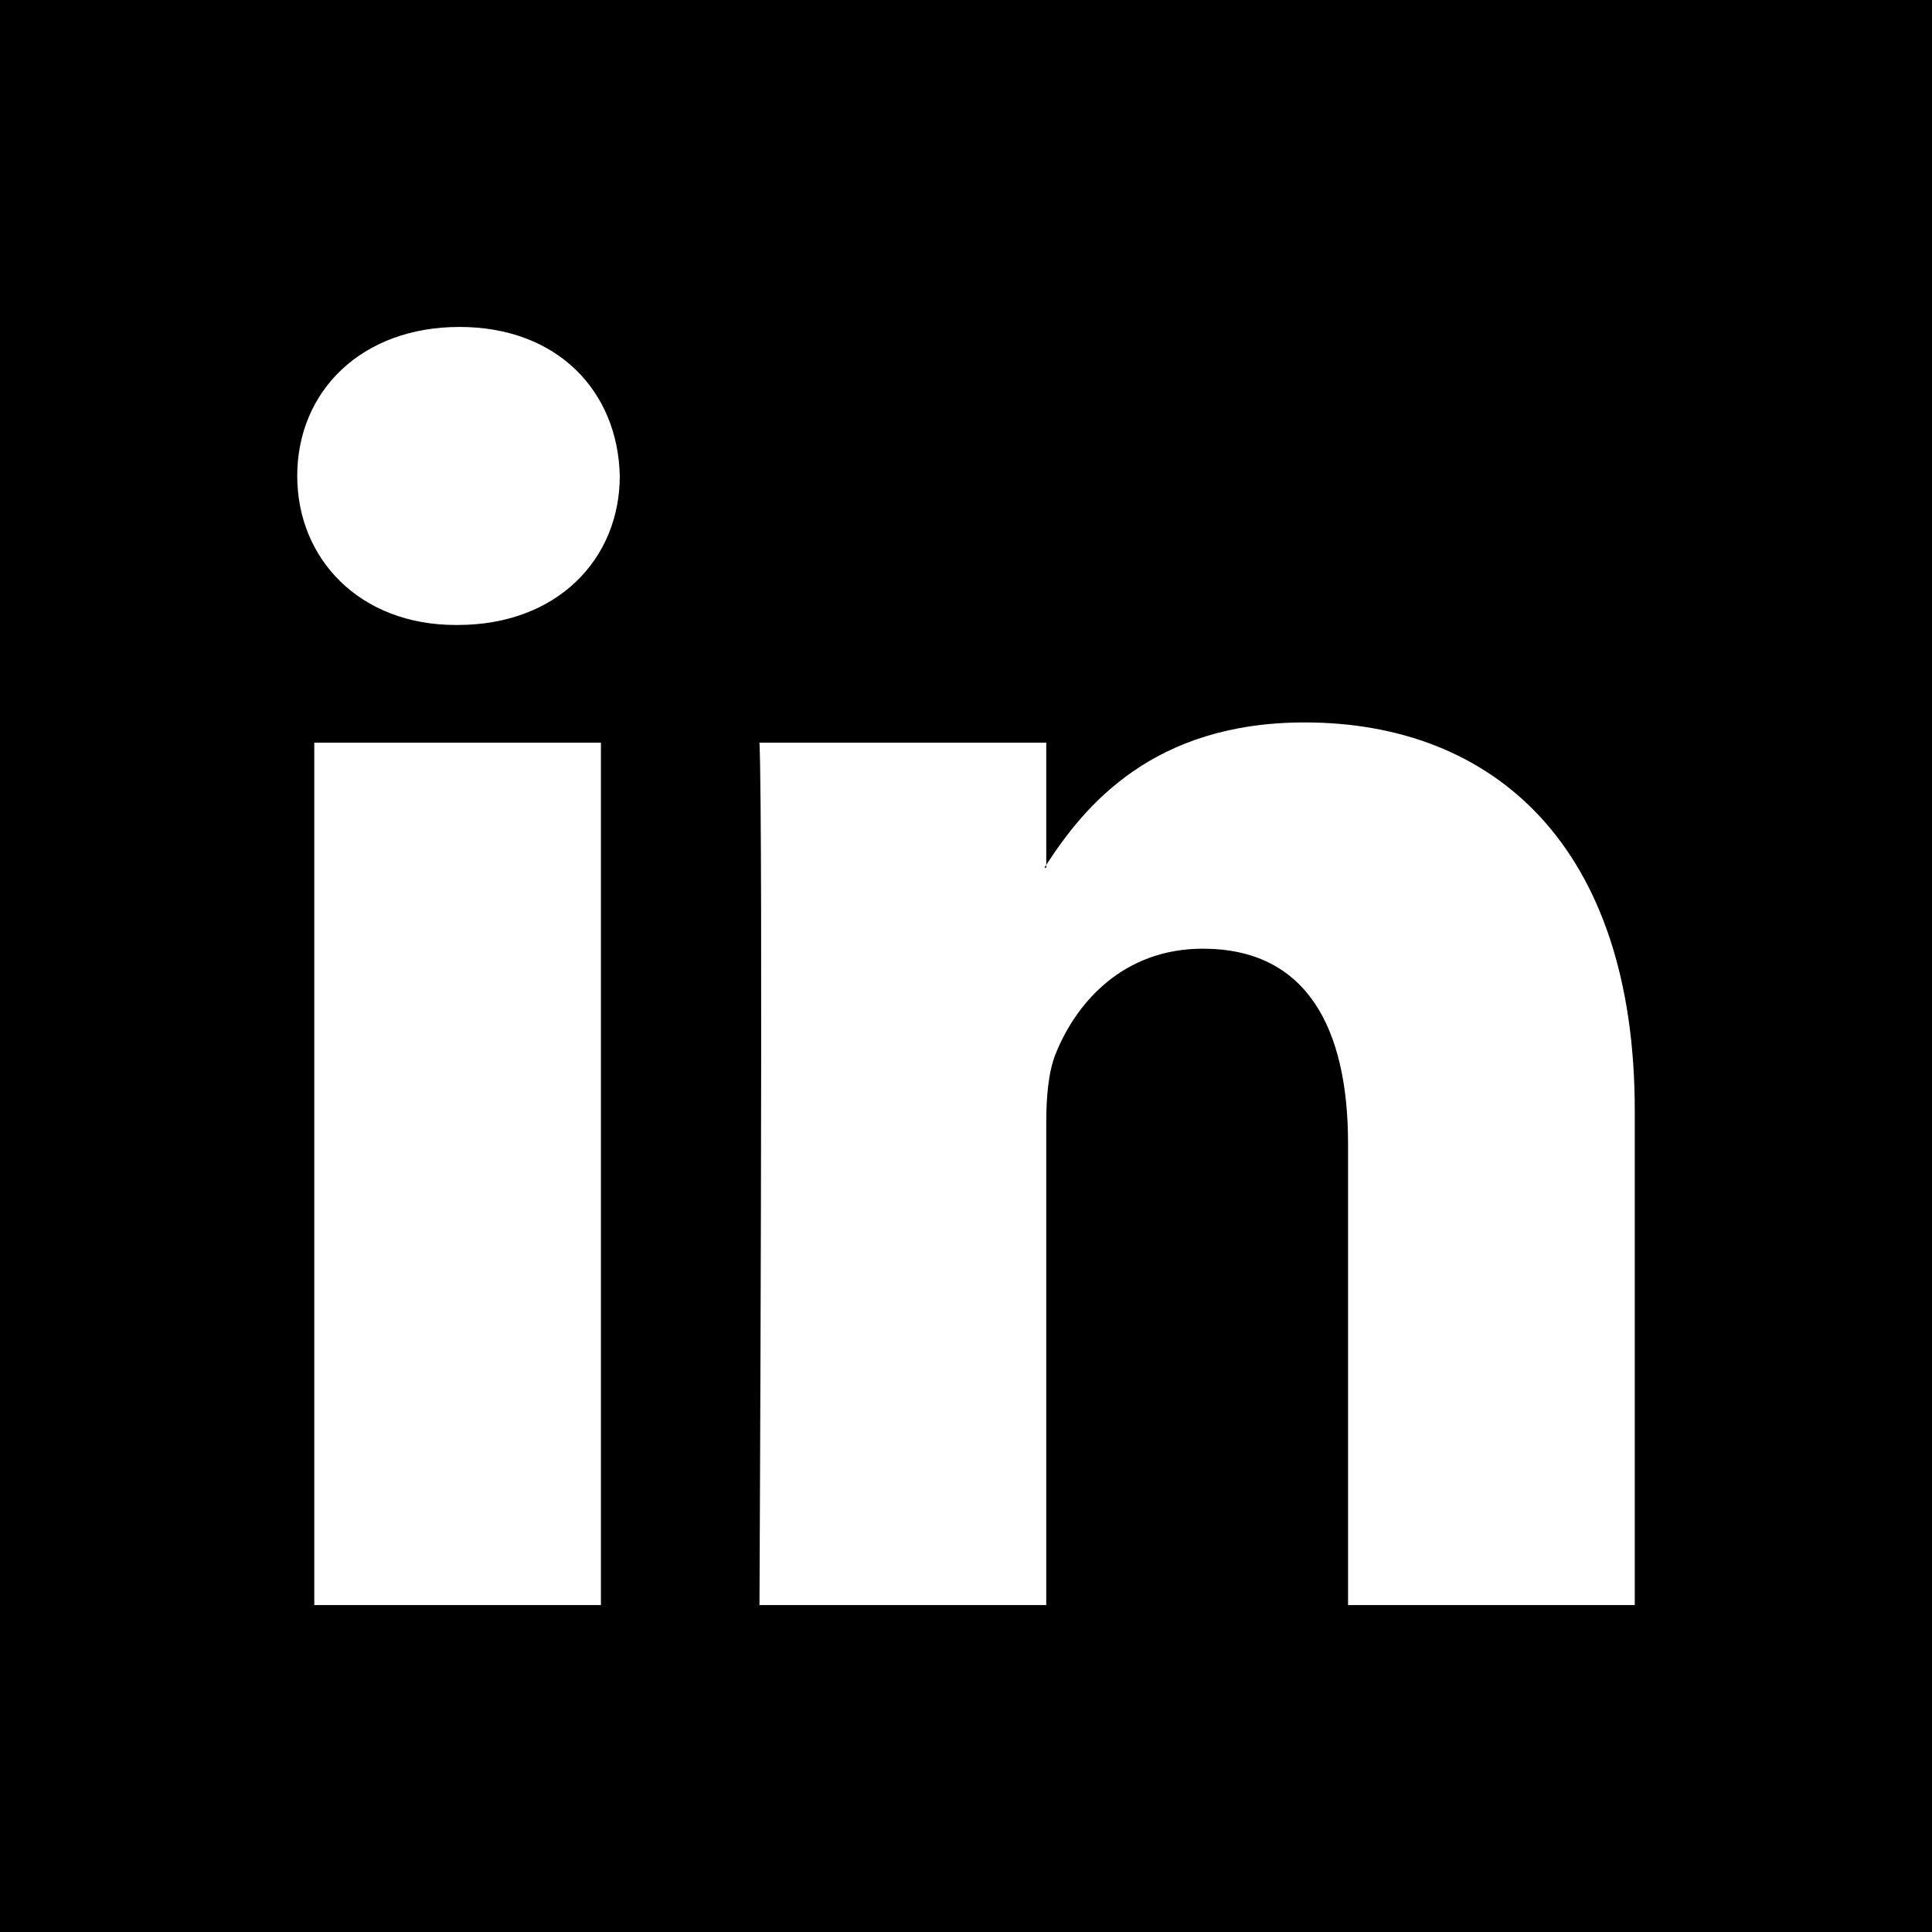
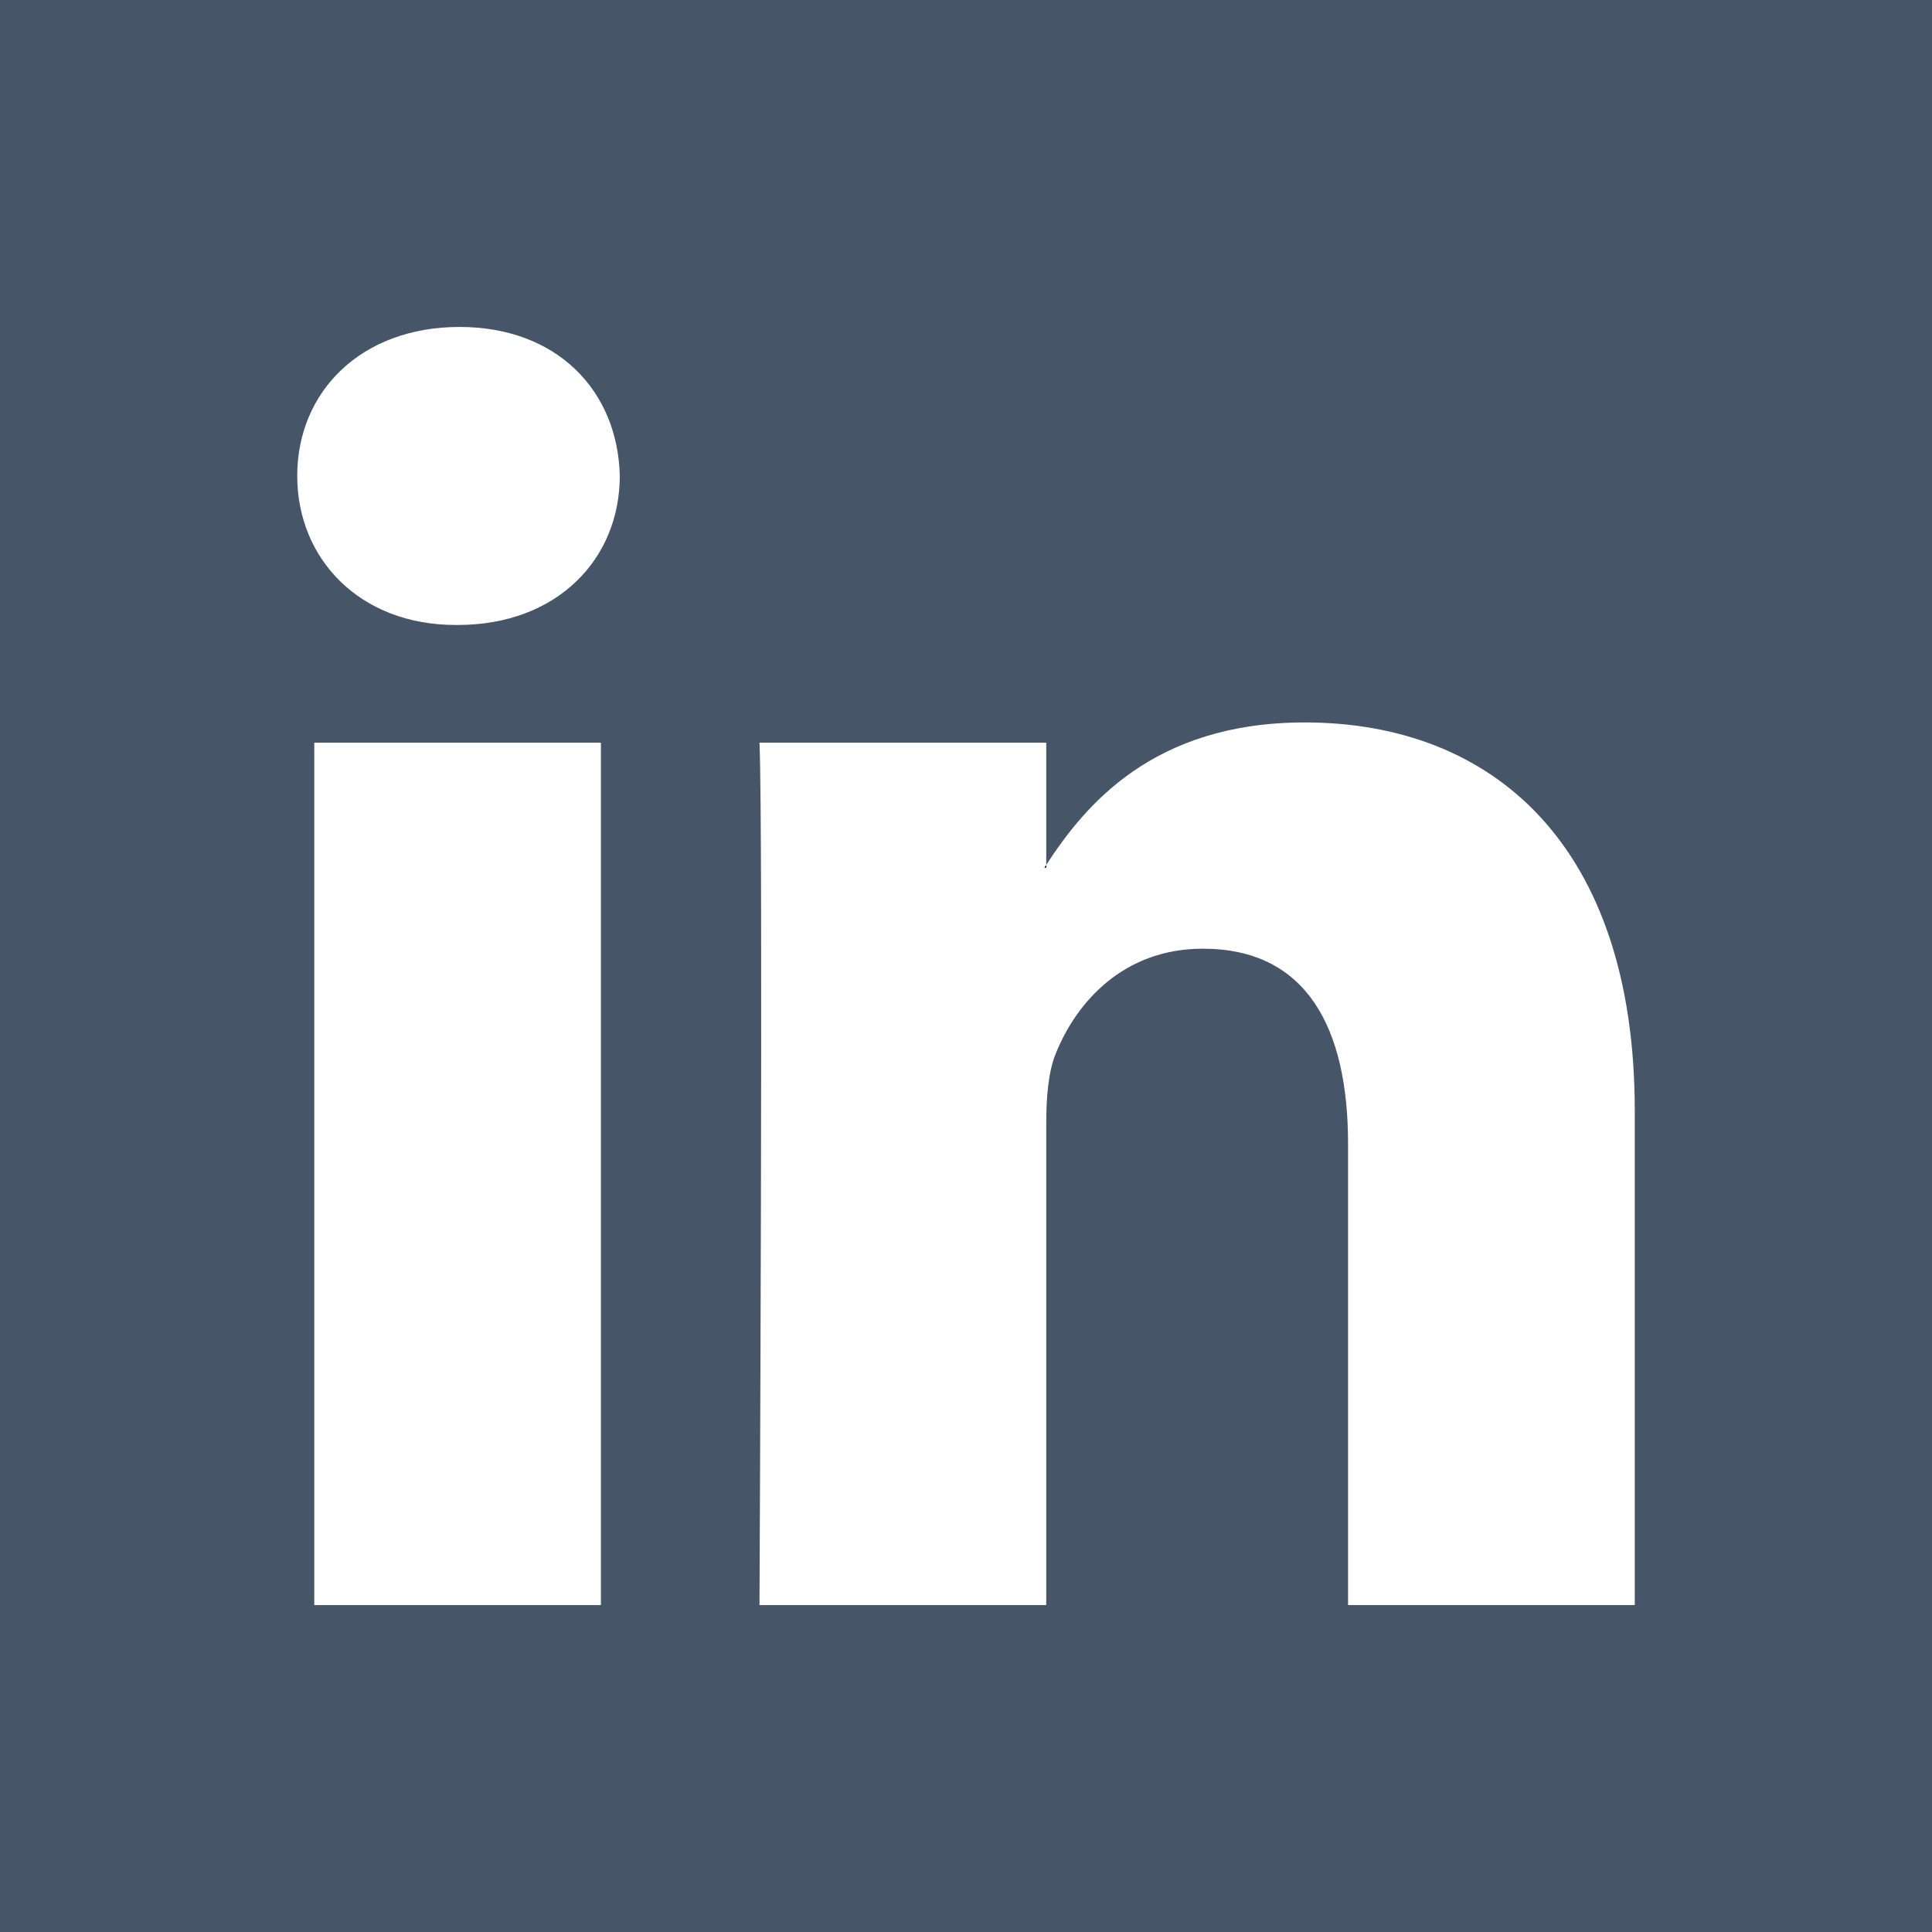
<svg xmlns="http://www.w3.org/2000/svg" fill="#000000" height="800px" width="800px" version="1.1" id="Layer_1" viewBox="0 0 455 455" xml:space="preserve">
  <g>
    <path style="fill-rule:evenodd;clip-rule:evenodd;" d="M246.4,204.35v-0.665c-0.136,0.223-0.324,0.446-0.442,0.665H246.4z" />
-     <path style="fill-rule:evenodd;clip-rule:evenodd;" d="M0,0v455h455V0H0z M141.522,378.002H74.016V174.906h67.506V378.002z    M107.769,147.186h-0.446C84.678,147.186,70,131.585,70,112.085c0-19.928,15.107-35.087,38.211-35.087   c23.109,0,37.31,15.159,37.752,35.087C145.963,131.585,131.32,147.186,107.769,147.186z M385,378.002h-67.524V269.345   c0-27.291-9.756-45.92-34.195-45.92c-18.664,0-29.755,12.543-34.641,24.693c-1.776,4.34-2.24,10.373-2.24,16.459v113.426h-67.537   c0,0,0.905-184.043,0-203.096H246.4v28.779c8.973-13.807,24.986-33.547,60.856-33.547c44.437,0,77.744,29.02,77.744,91.398V378.002   z" />
+     <path style="fill-rule:evenodd;clip-rule:evenodd;" d="M0,0v455h455V0H0z M141.522,378.002H74.016V174.906h67.506V378.002z    M107.769,147.186h-0.446C84.678,147.186,70,131.585,70,112.085c0-19.928,15.107-35.087,38.211-35.087   c23.109,0,37.31,15.159,37.752,35.087C145.963,131.585,131.32,147.186,107.769,147.186z M385,378.002h-67.524V269.345   c0-27.291-9.756-45.92-34.195-45.92c-18.664,0-29.755,12.543-34.641,24.693c-1.776,4.34-2.24,10.373-2.24,16.459v113.426h-67.537   c0,0,0.905-184.043,0-203.096H246.4v28.779c8.973-13.807,24.986-33.547,60.856-33.547c44.437,0,77.744,29.02,77.744,91.398V378.002   z" fill="#475569" />
  </g>
</svg>
